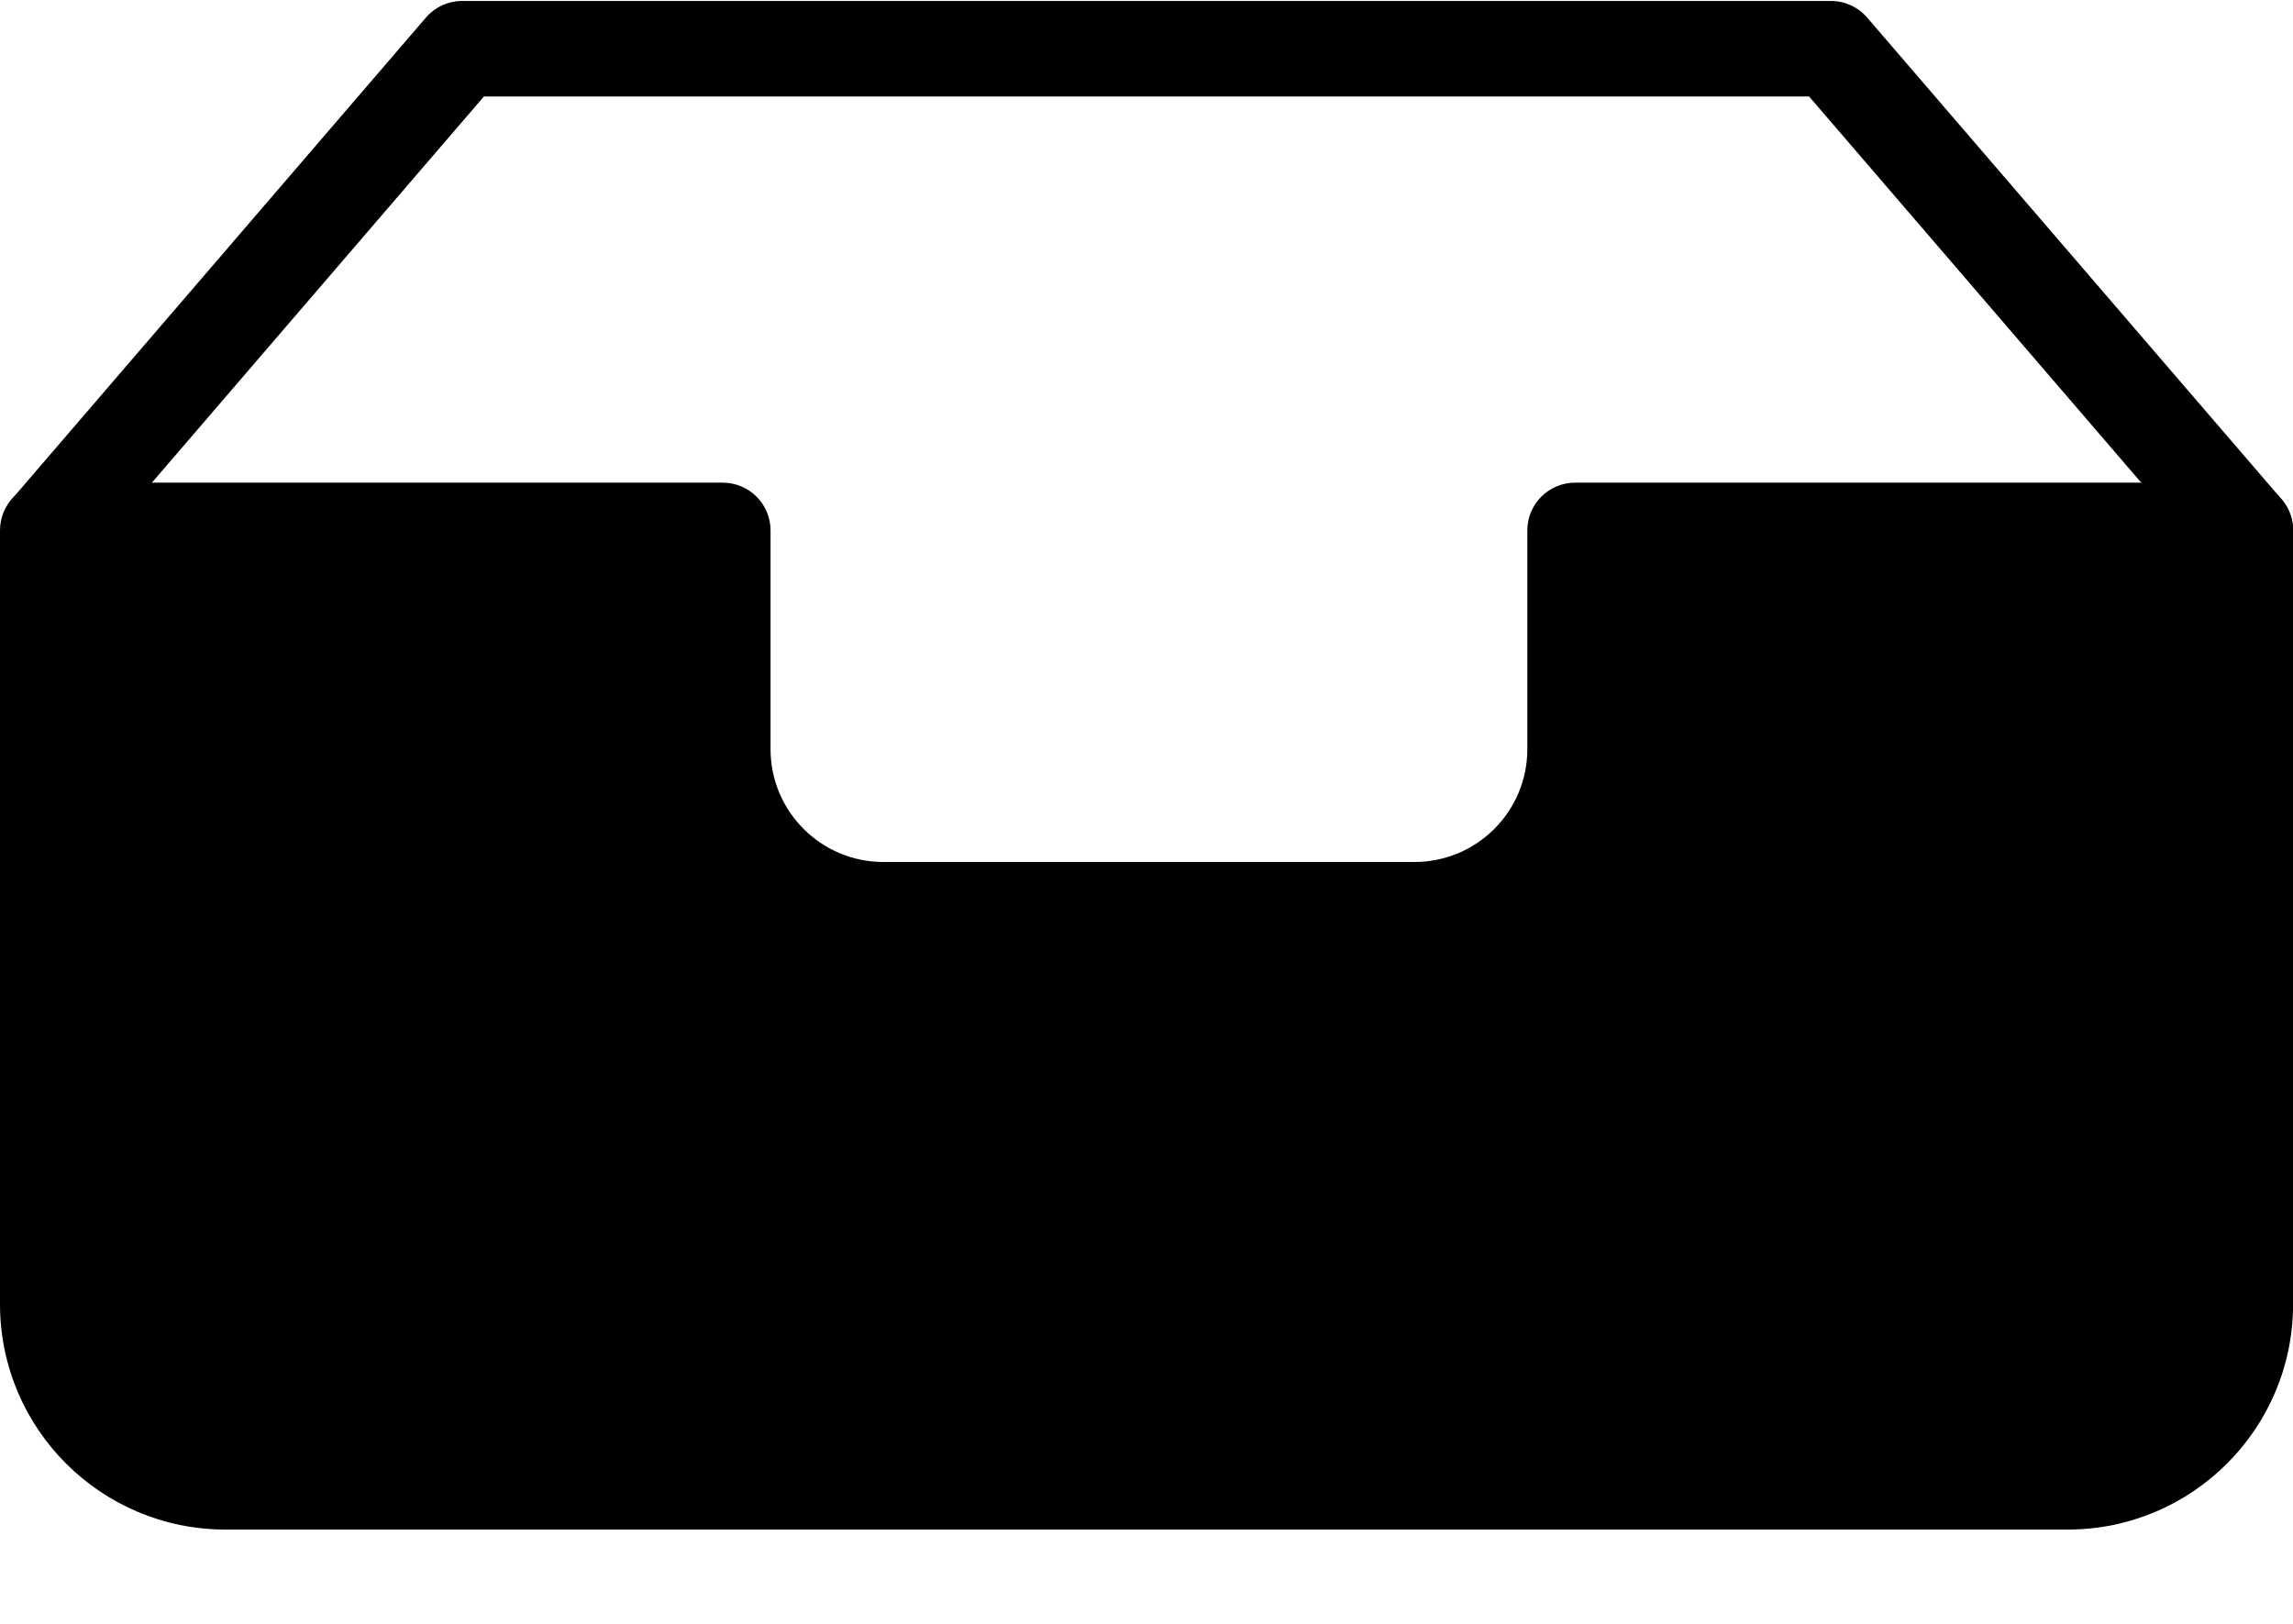
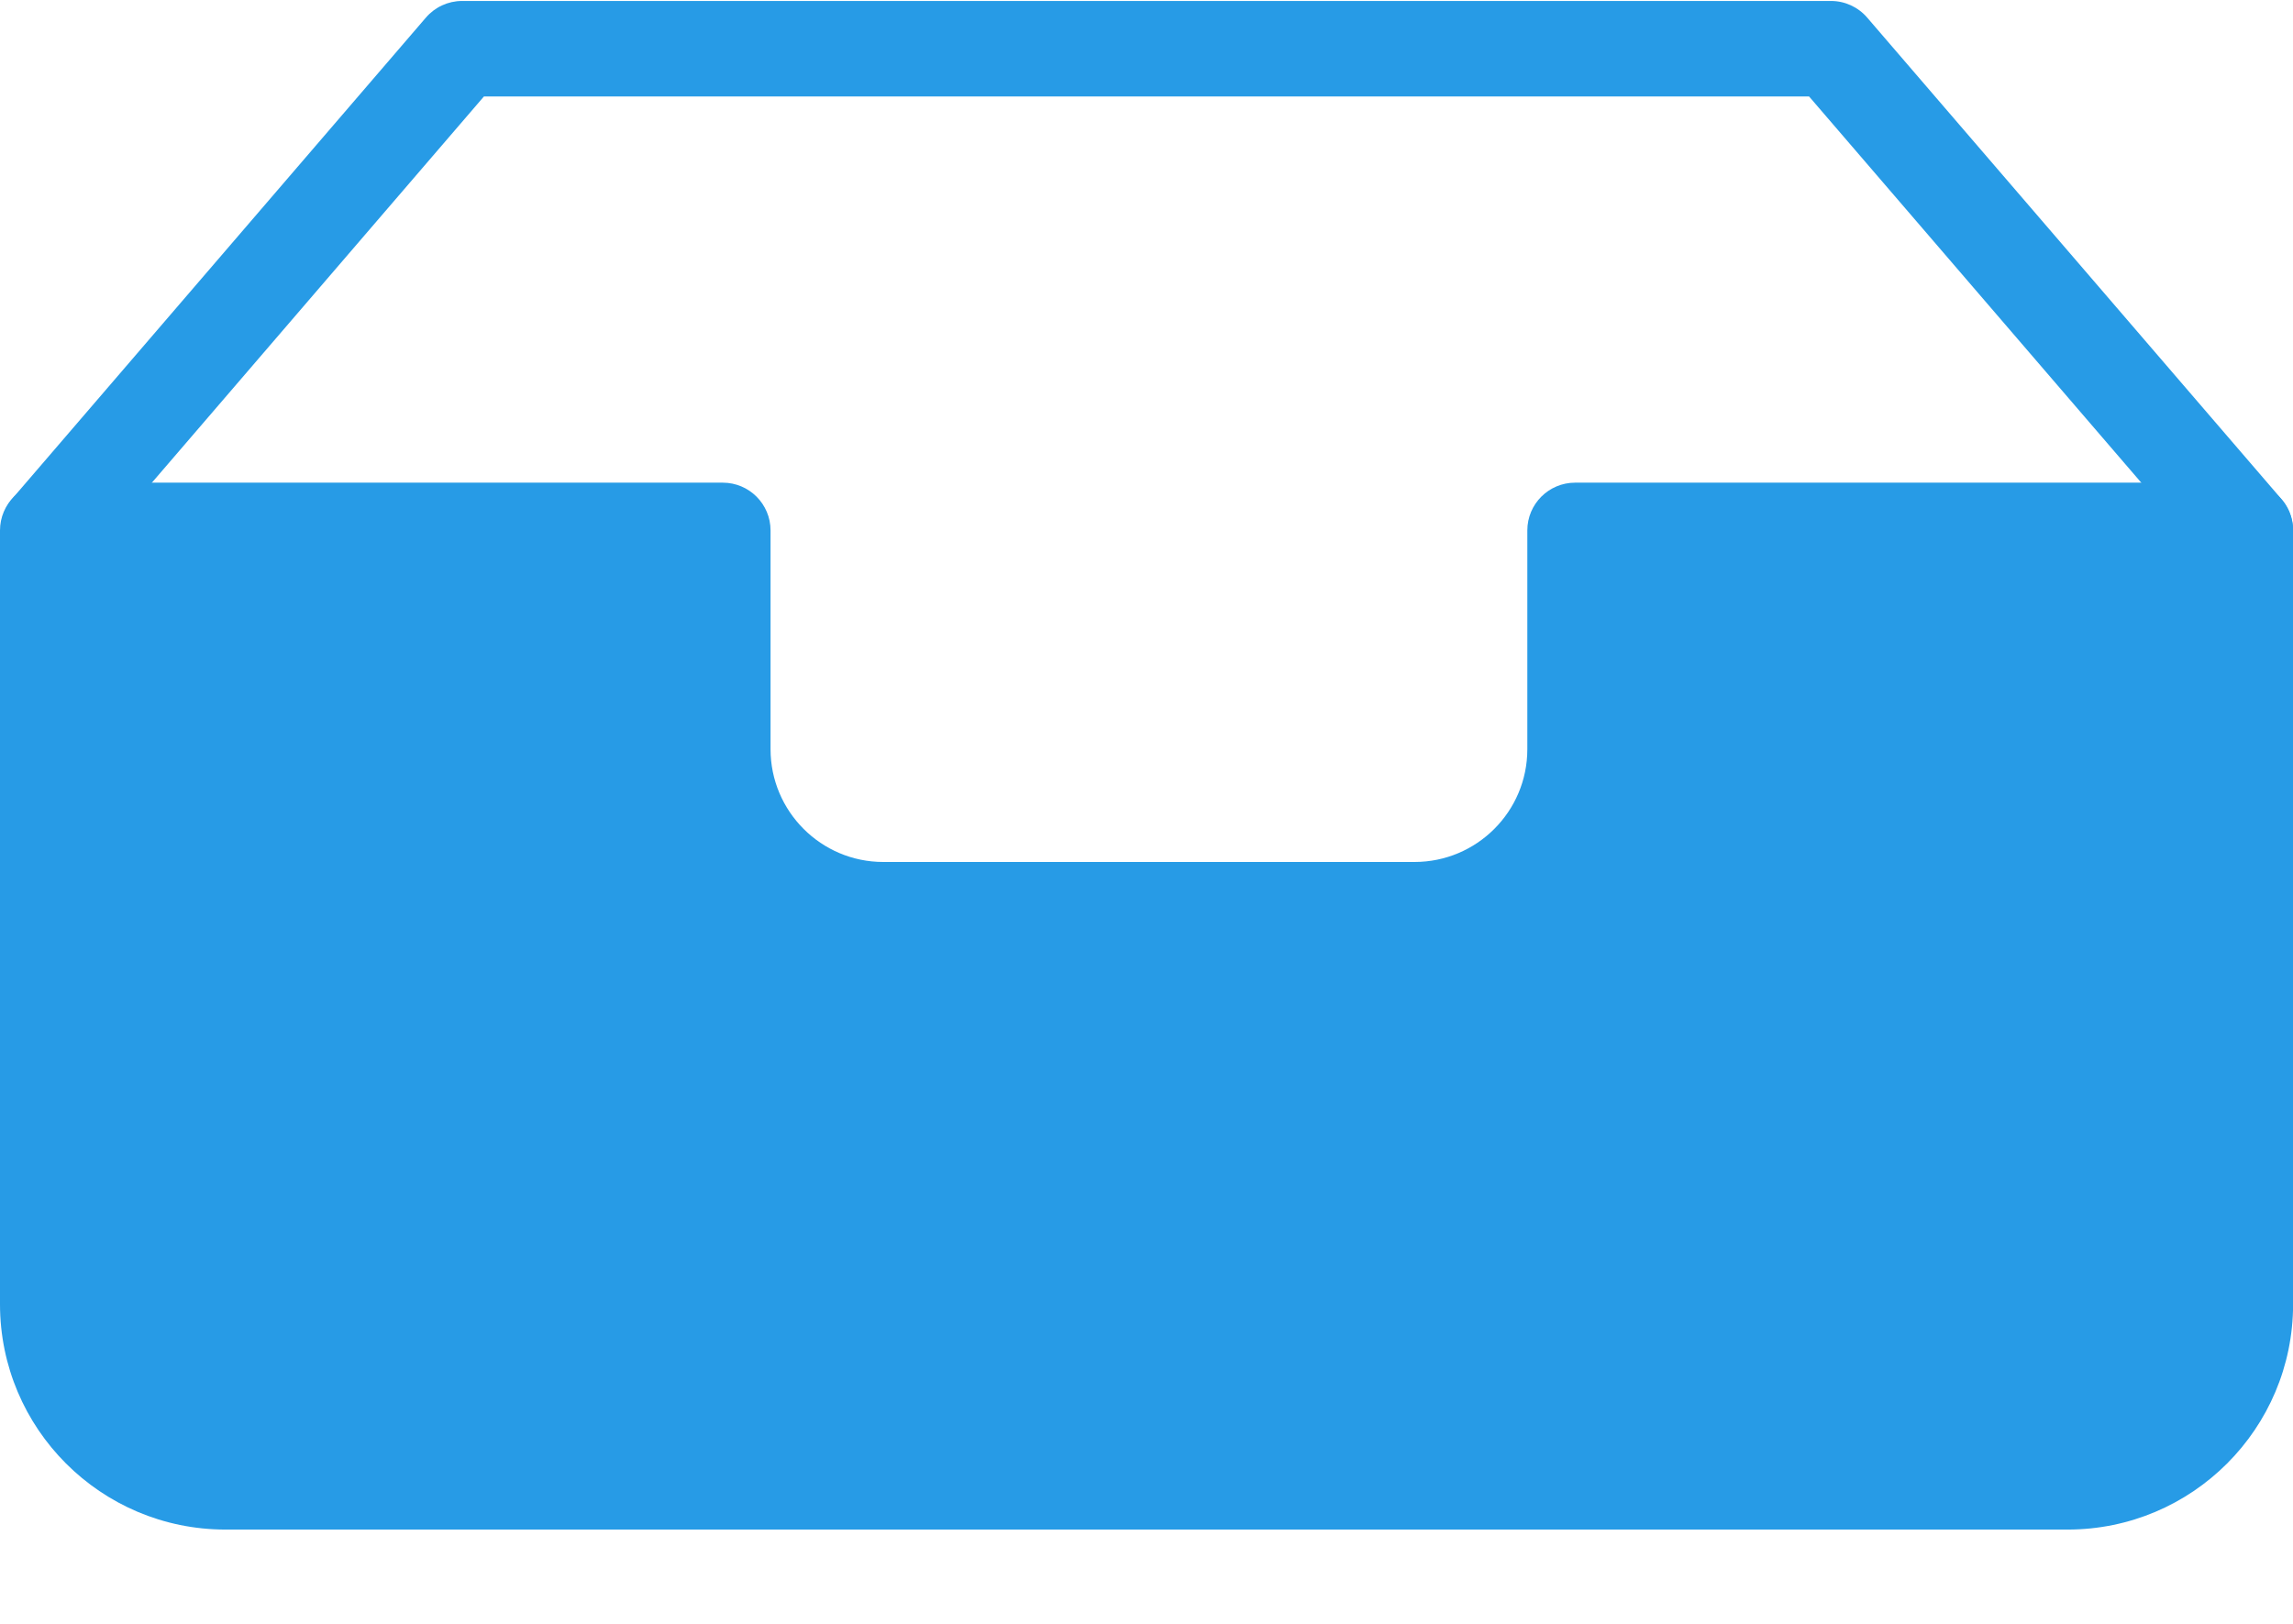
- <svg xmlns="http://www.w3.org/2000/svg" width="24" height="17" viewBox="0 0 24 17" class="c-icon c-icon--inbox c-icon--18">
+ <svg xmlns="http://www.w3.org/2000/svg" width="24" height="17" viewBox="0 0 24 17" fill="#279BE6" class="c-icon c-icon--inbox c-icon--18">
  <path d="M23.501 6.053a.497.497 0 0 1-.379-.174L18.935 1.01H5.065L.879 5.88a.5.5 0 0 1-.757-.652L4.458.184A.5.5 0 0 1 4.836.01h14.328a.5.5 0 0 1 .379.174l4.337 5.042a.5.5 0 0 1-.379.826z" />
  <path d="M21.643 16.013H2.358A2.36 2.36 0 0 1 0 13.654V5.553a.5.5 0 0 1 .5-.5h7.065a.5.5 0 0 1 .5.5v2.29c0 .652.53 1.181 1.18 1.181h5.56c.652 0 1.181-.529 1.181-1.18V5.553a.5.5 0 0 1 .5-.5h7.015a.5.5 0 0 1 .5.5v8.101a2.36 2.36 0 0 1-2.358 2.359z" />
</svg>
